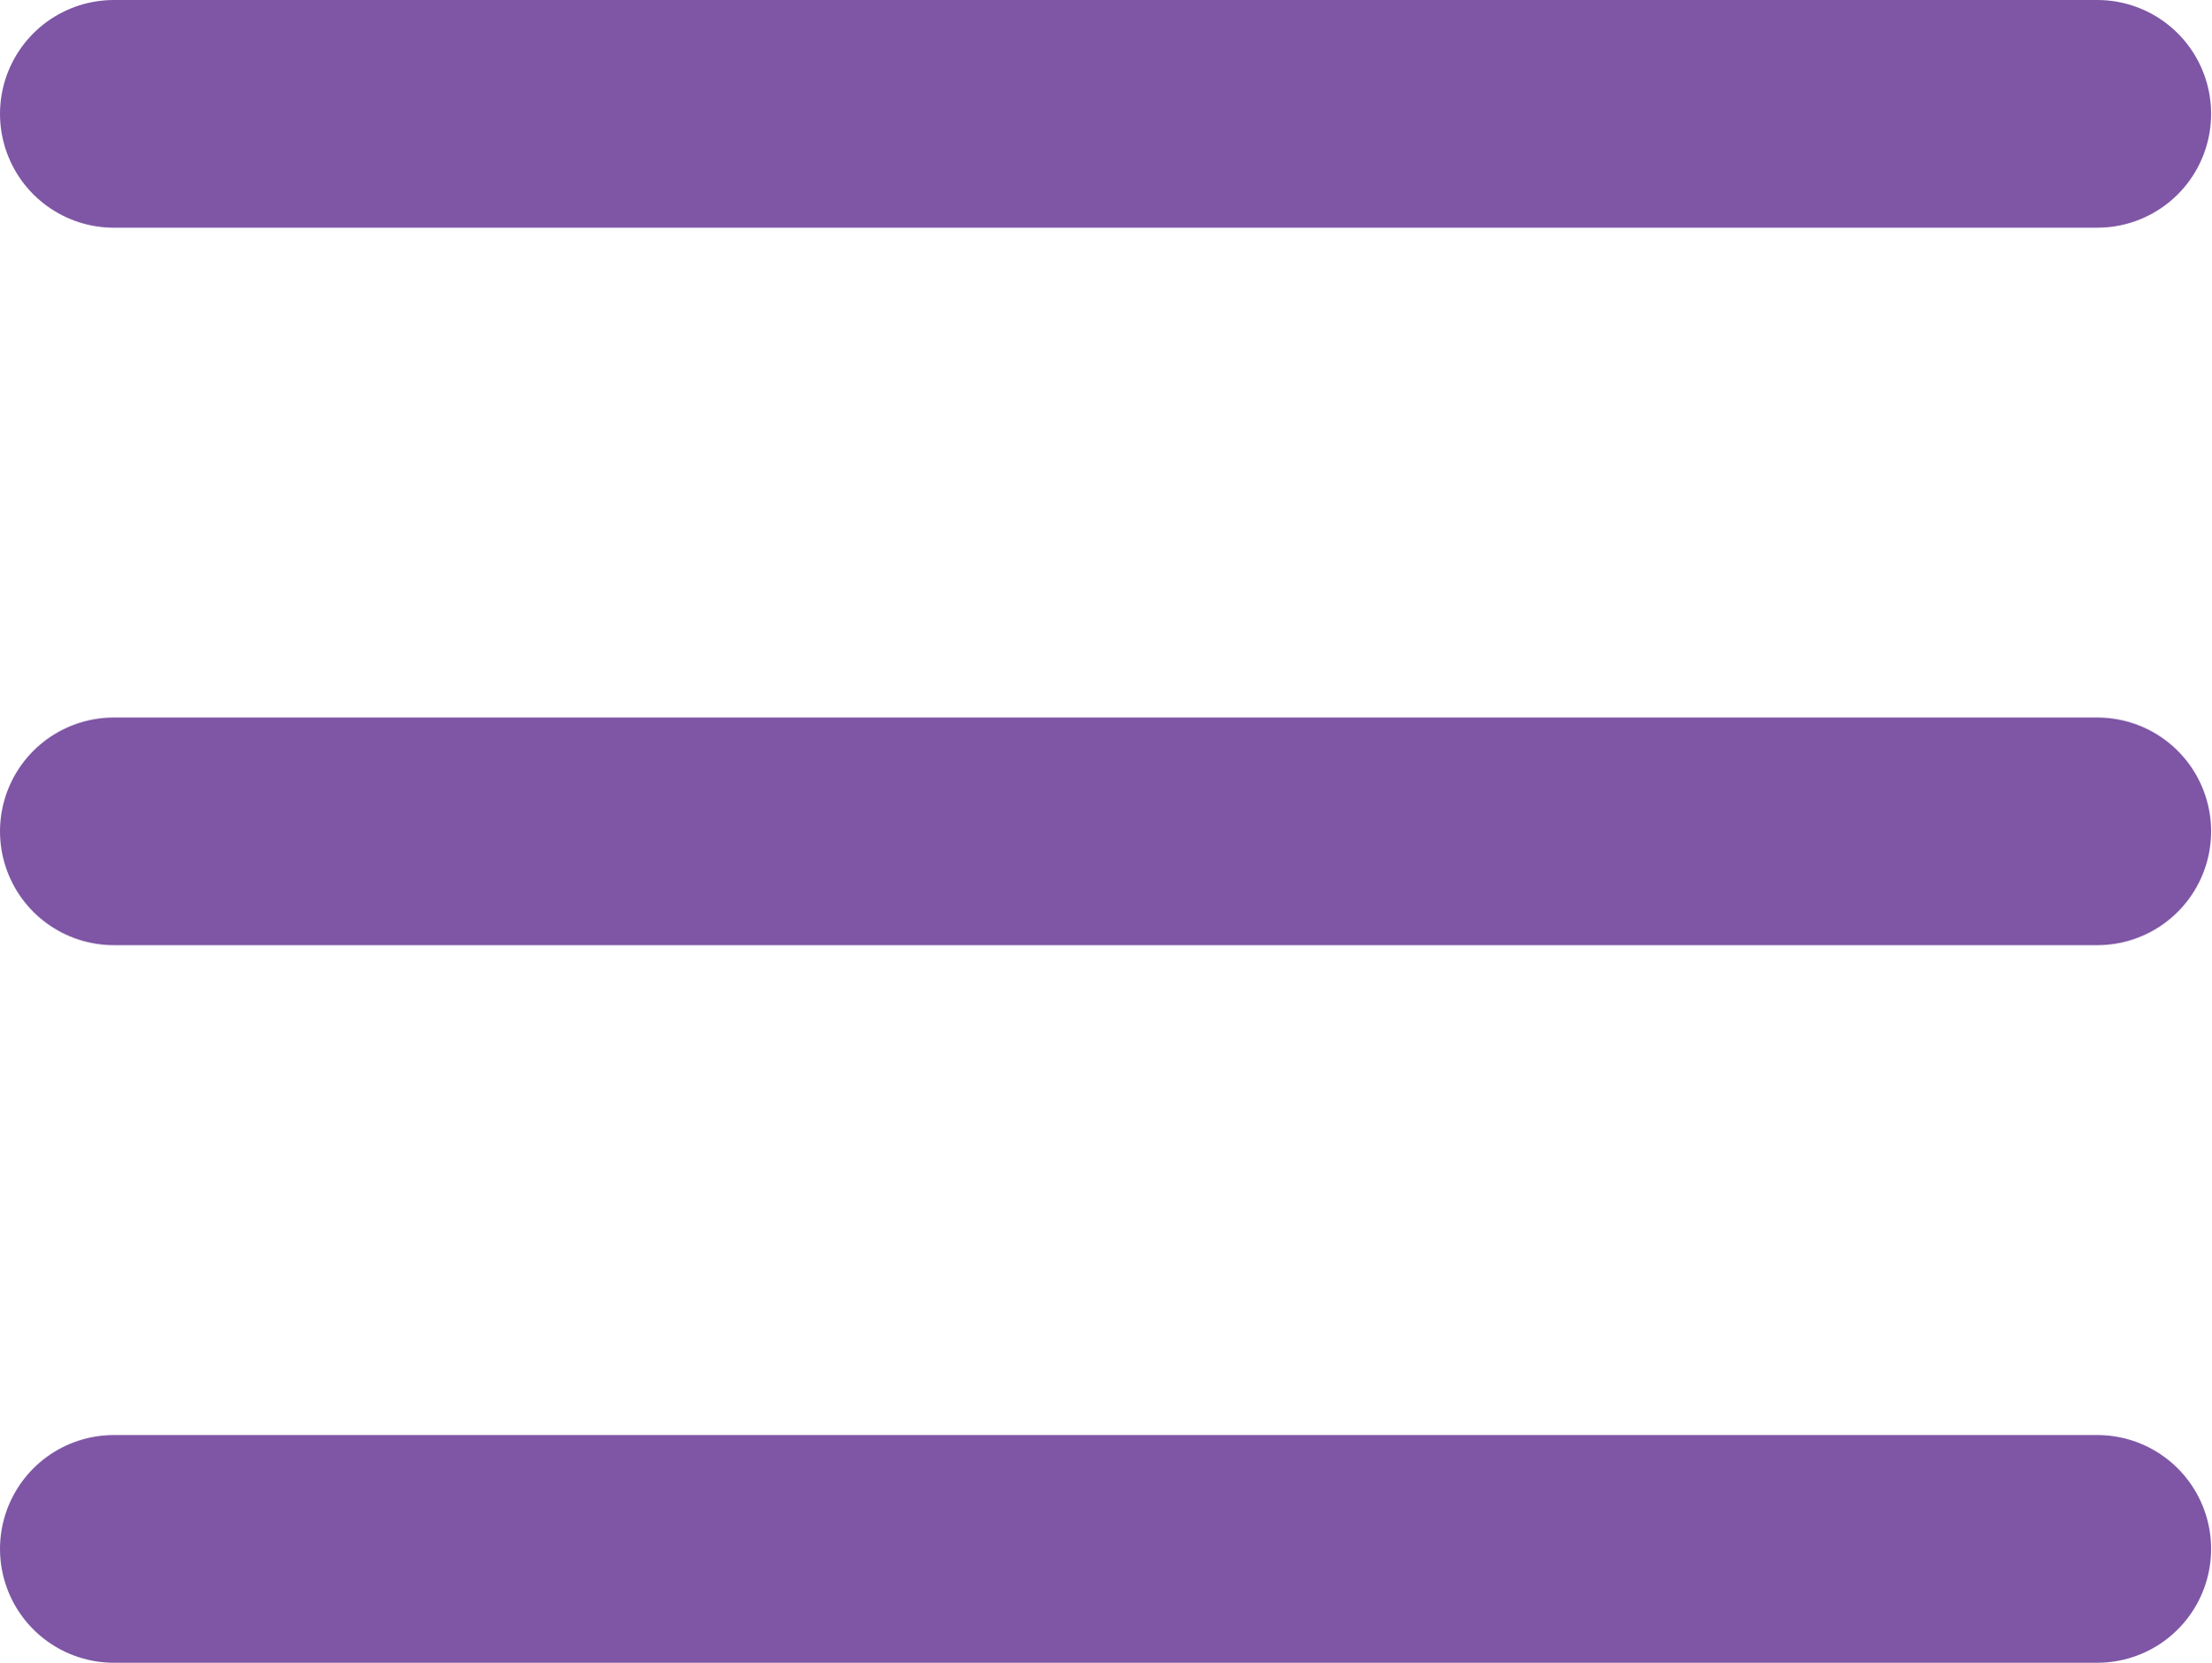
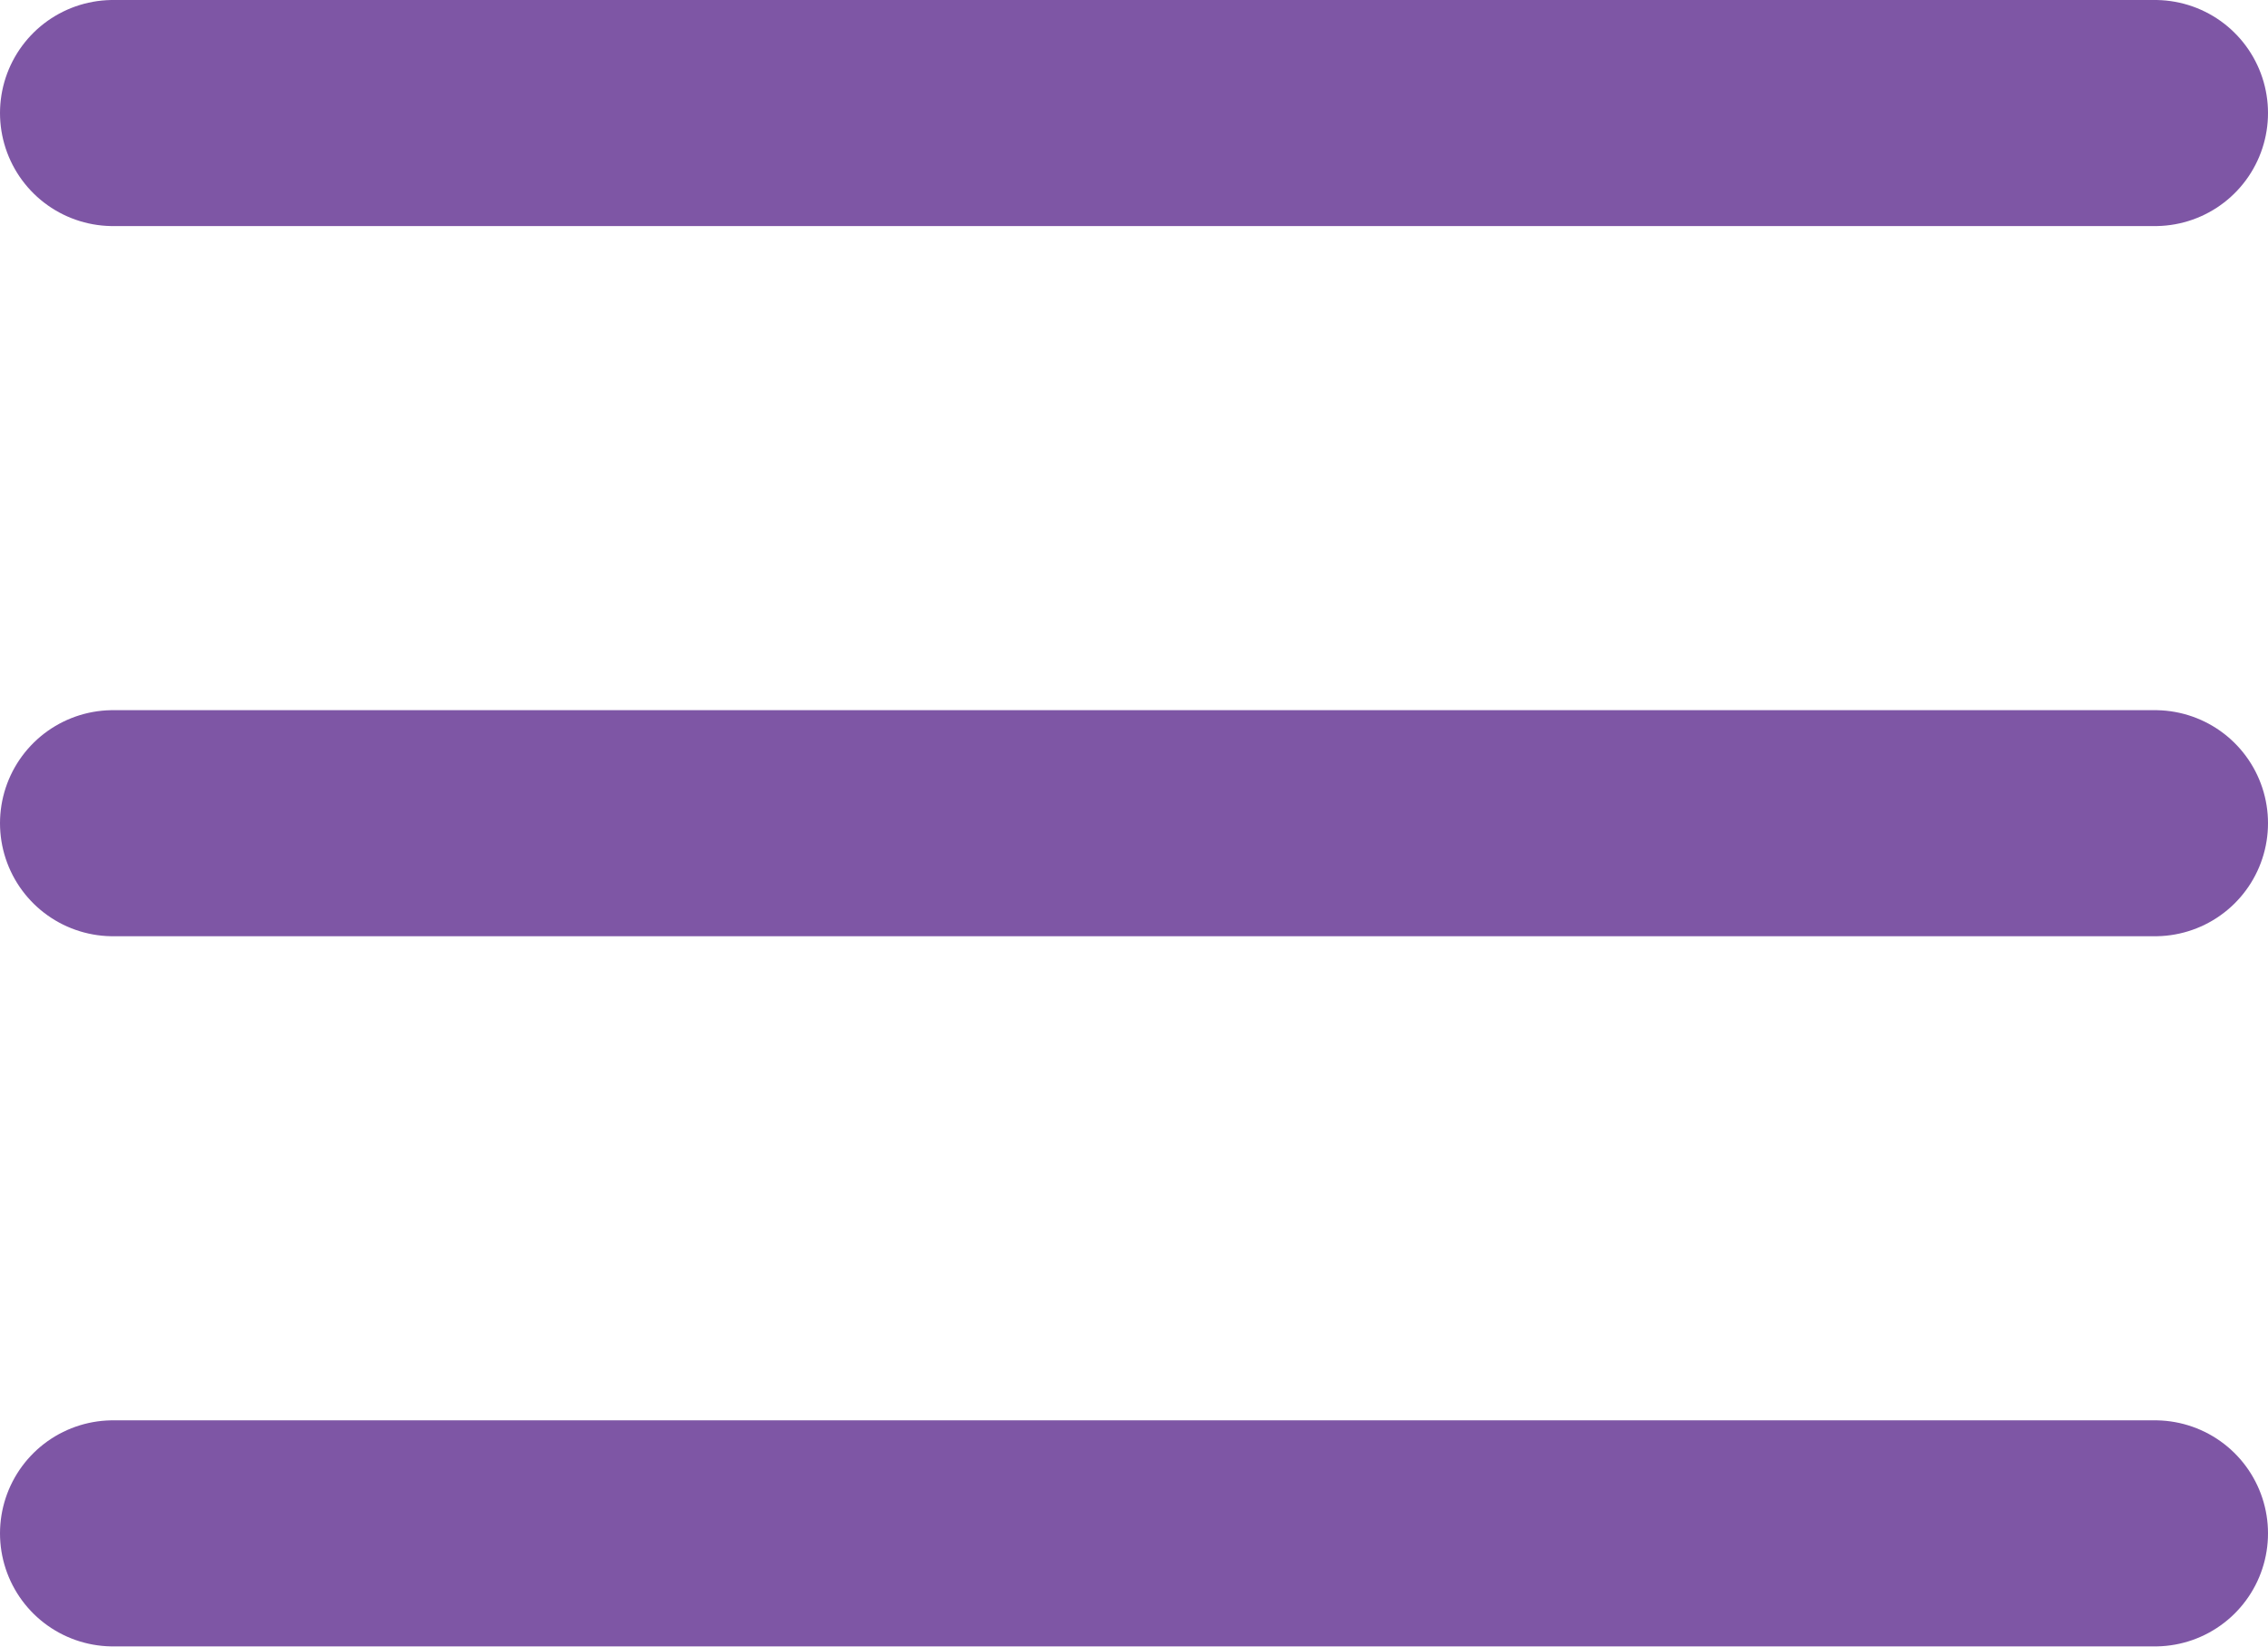
- <svg xmlns="http://www.w3.org/2000/svg" width="38.853" height="29.213" viewBox="0 0 38.853 29.213">
-   <g id="그룹_15" data-name="그룹 15" transform="translate(-1761 -67.5)">
-     <line id="선_2" data-name="선 2" x2="34.853" transform="translate(1763 69.5)" fill="none" stroke="#7e56a5" stroke-linecap="round" stroke-width="4" />
-     <line id="선_3" data-name="선 3" x2="34.853" transform="translate(1763 82.106)" fill="none" stroke="#7e56a5" stroke-linecap="round" stroke-width="4" />
-     <line id="선_4" data-name="선 4" x2="34.853" transform="translate(1763 94.713)" fill="none" stroke="#7e56a5" stroke-linecap="round" stroke-width="4" />
+ <svg xmlns="http://www.w3.org/2000/svg" width="23.08" height="16.75" viewBox="0 0 23.08 16.75">
+   <g id="그룹_41" data-name="그룹 41" transform="translate(-352.35 -40.35)">
+     <line id="선_10" data-name="선 10" x2="20.78" transform="translate(353.5 41.5)" fill="none" stroke="#7e56a5" stroke-linecap="round" stroke-width="2.3" />
+     <line id="선_11" data-name="선 11" x2="20.78" transform="translate(353.5 48.725)" fill="none" stroke="#7e56a5" stroke-linecap="round" stroke-width="2.3" />
+     <line id="선_12" data-name="선 12" x2="20.78" transform="translate(353.5 55.95)" fill="none" stroke="#7e56a5" stroke-linecap="round" stroke-width="2.3" />
  </g>
</svg>
